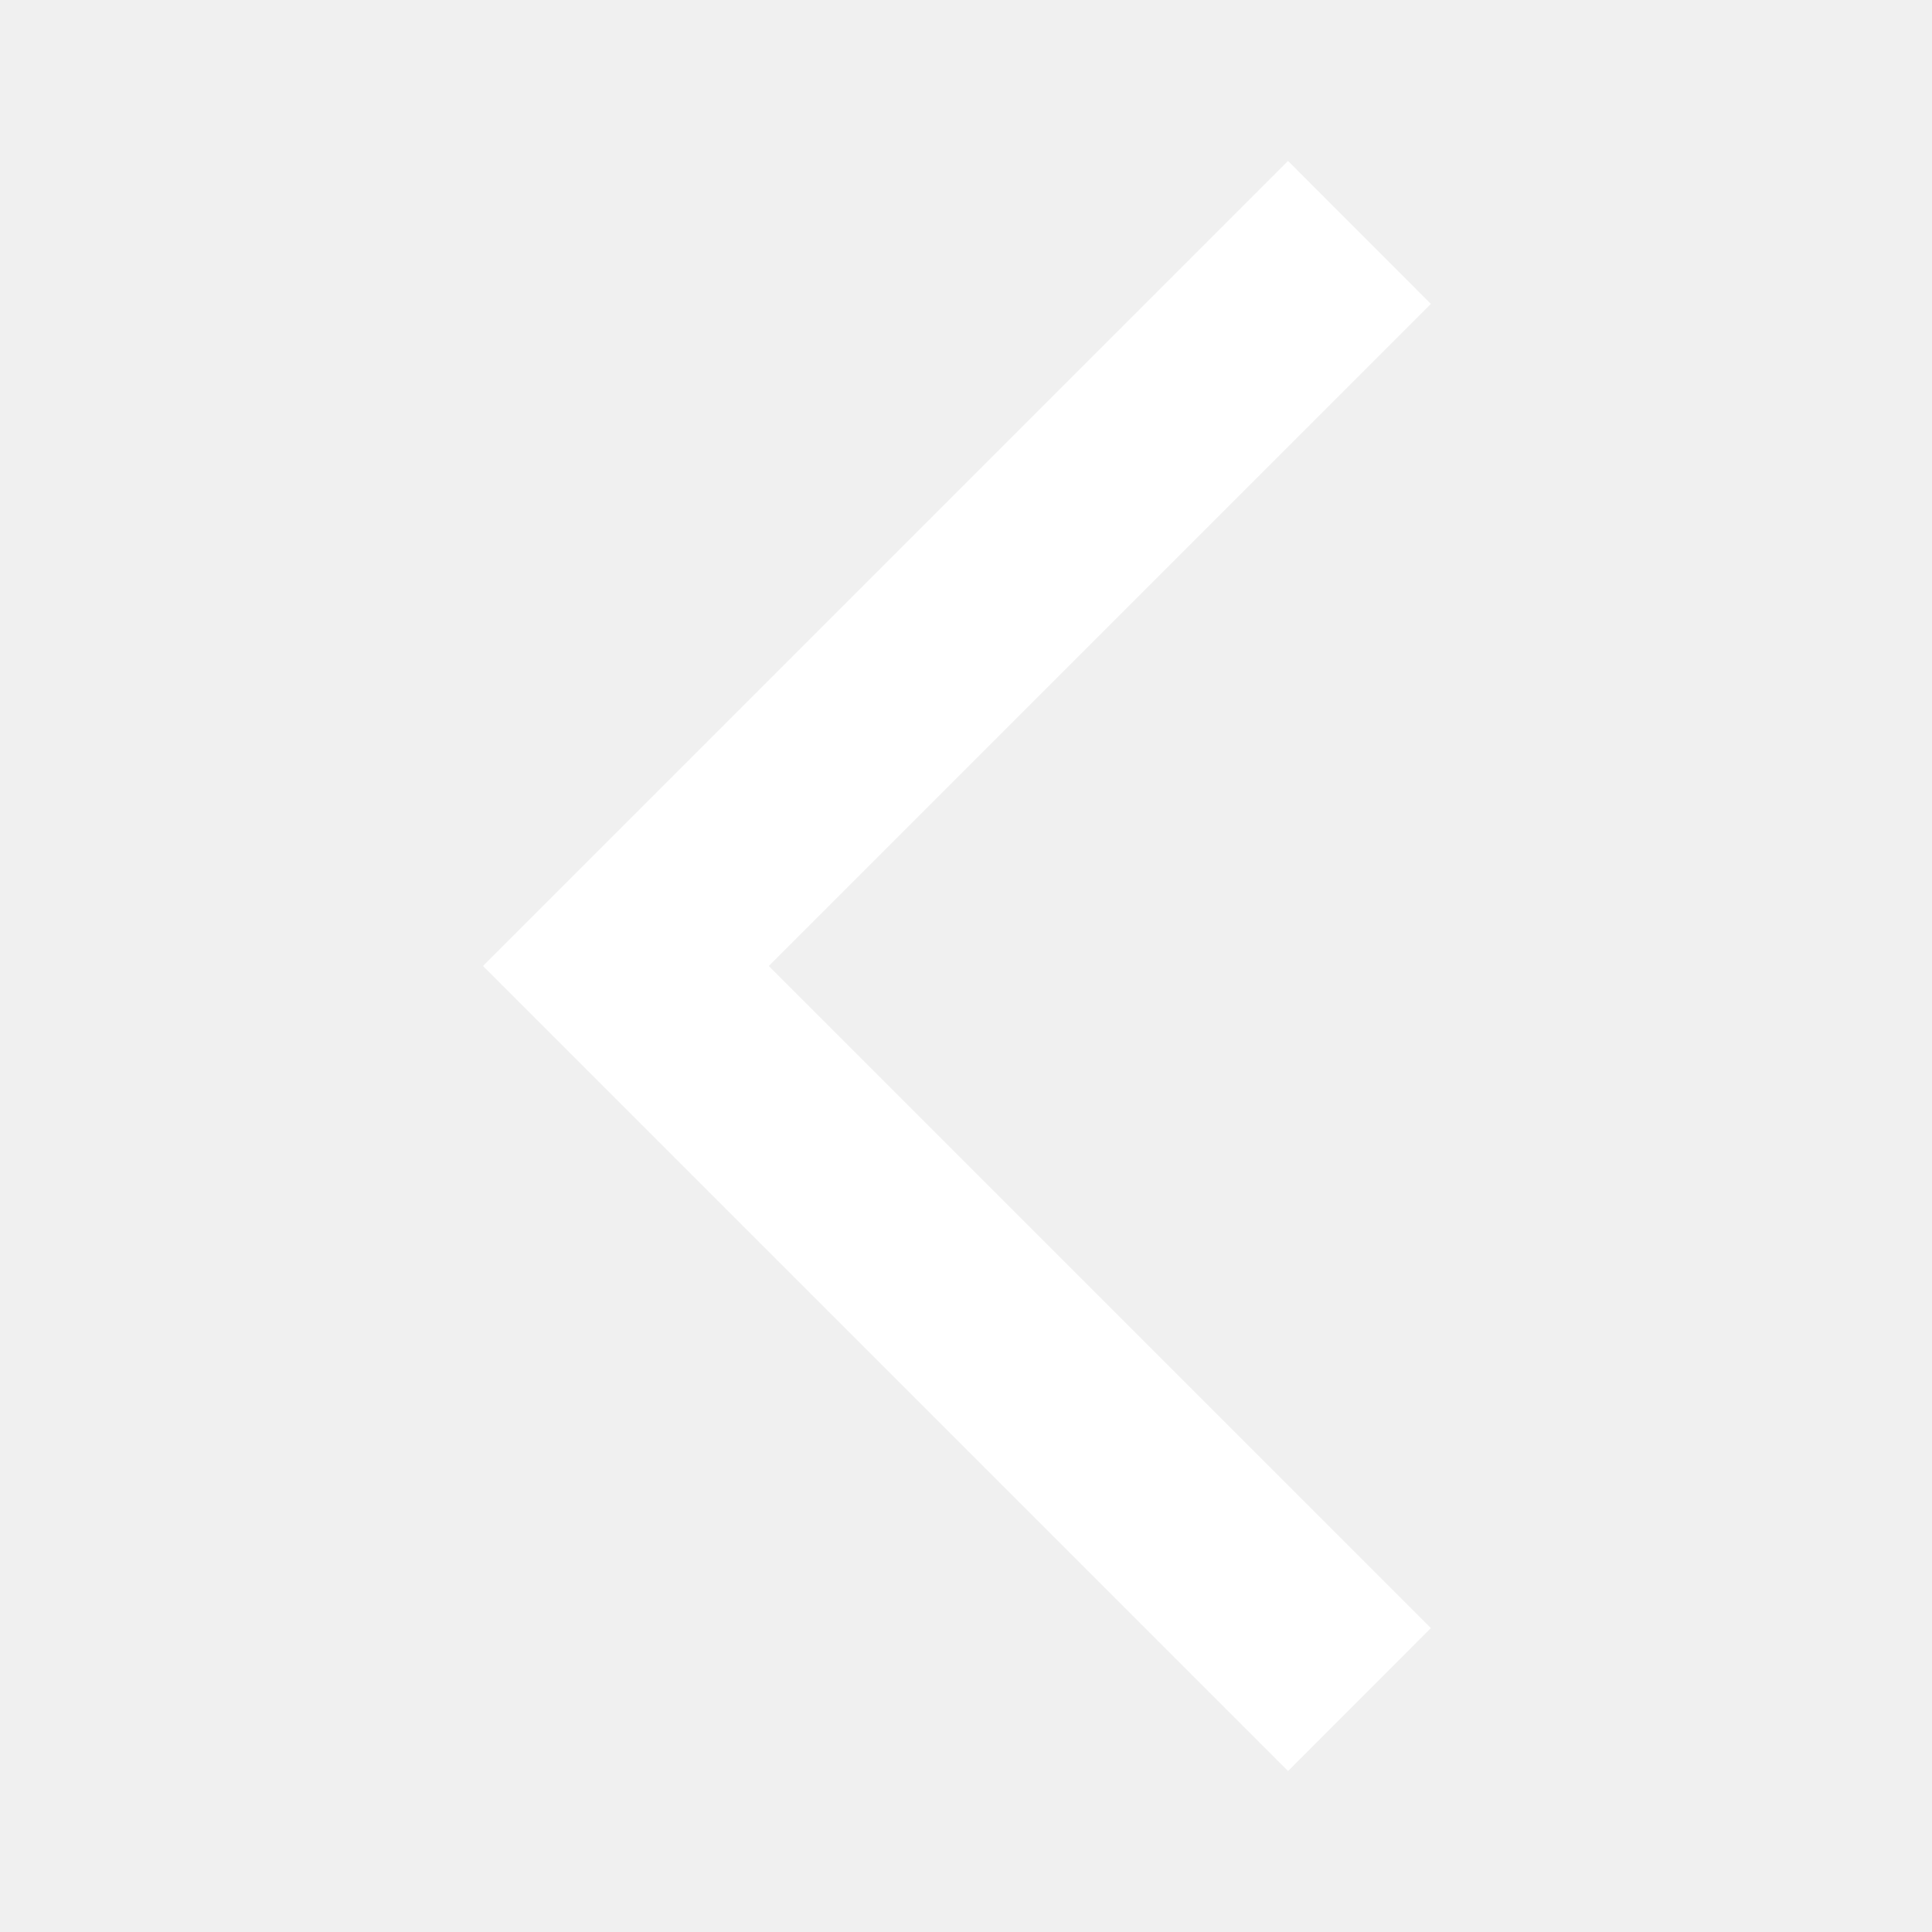
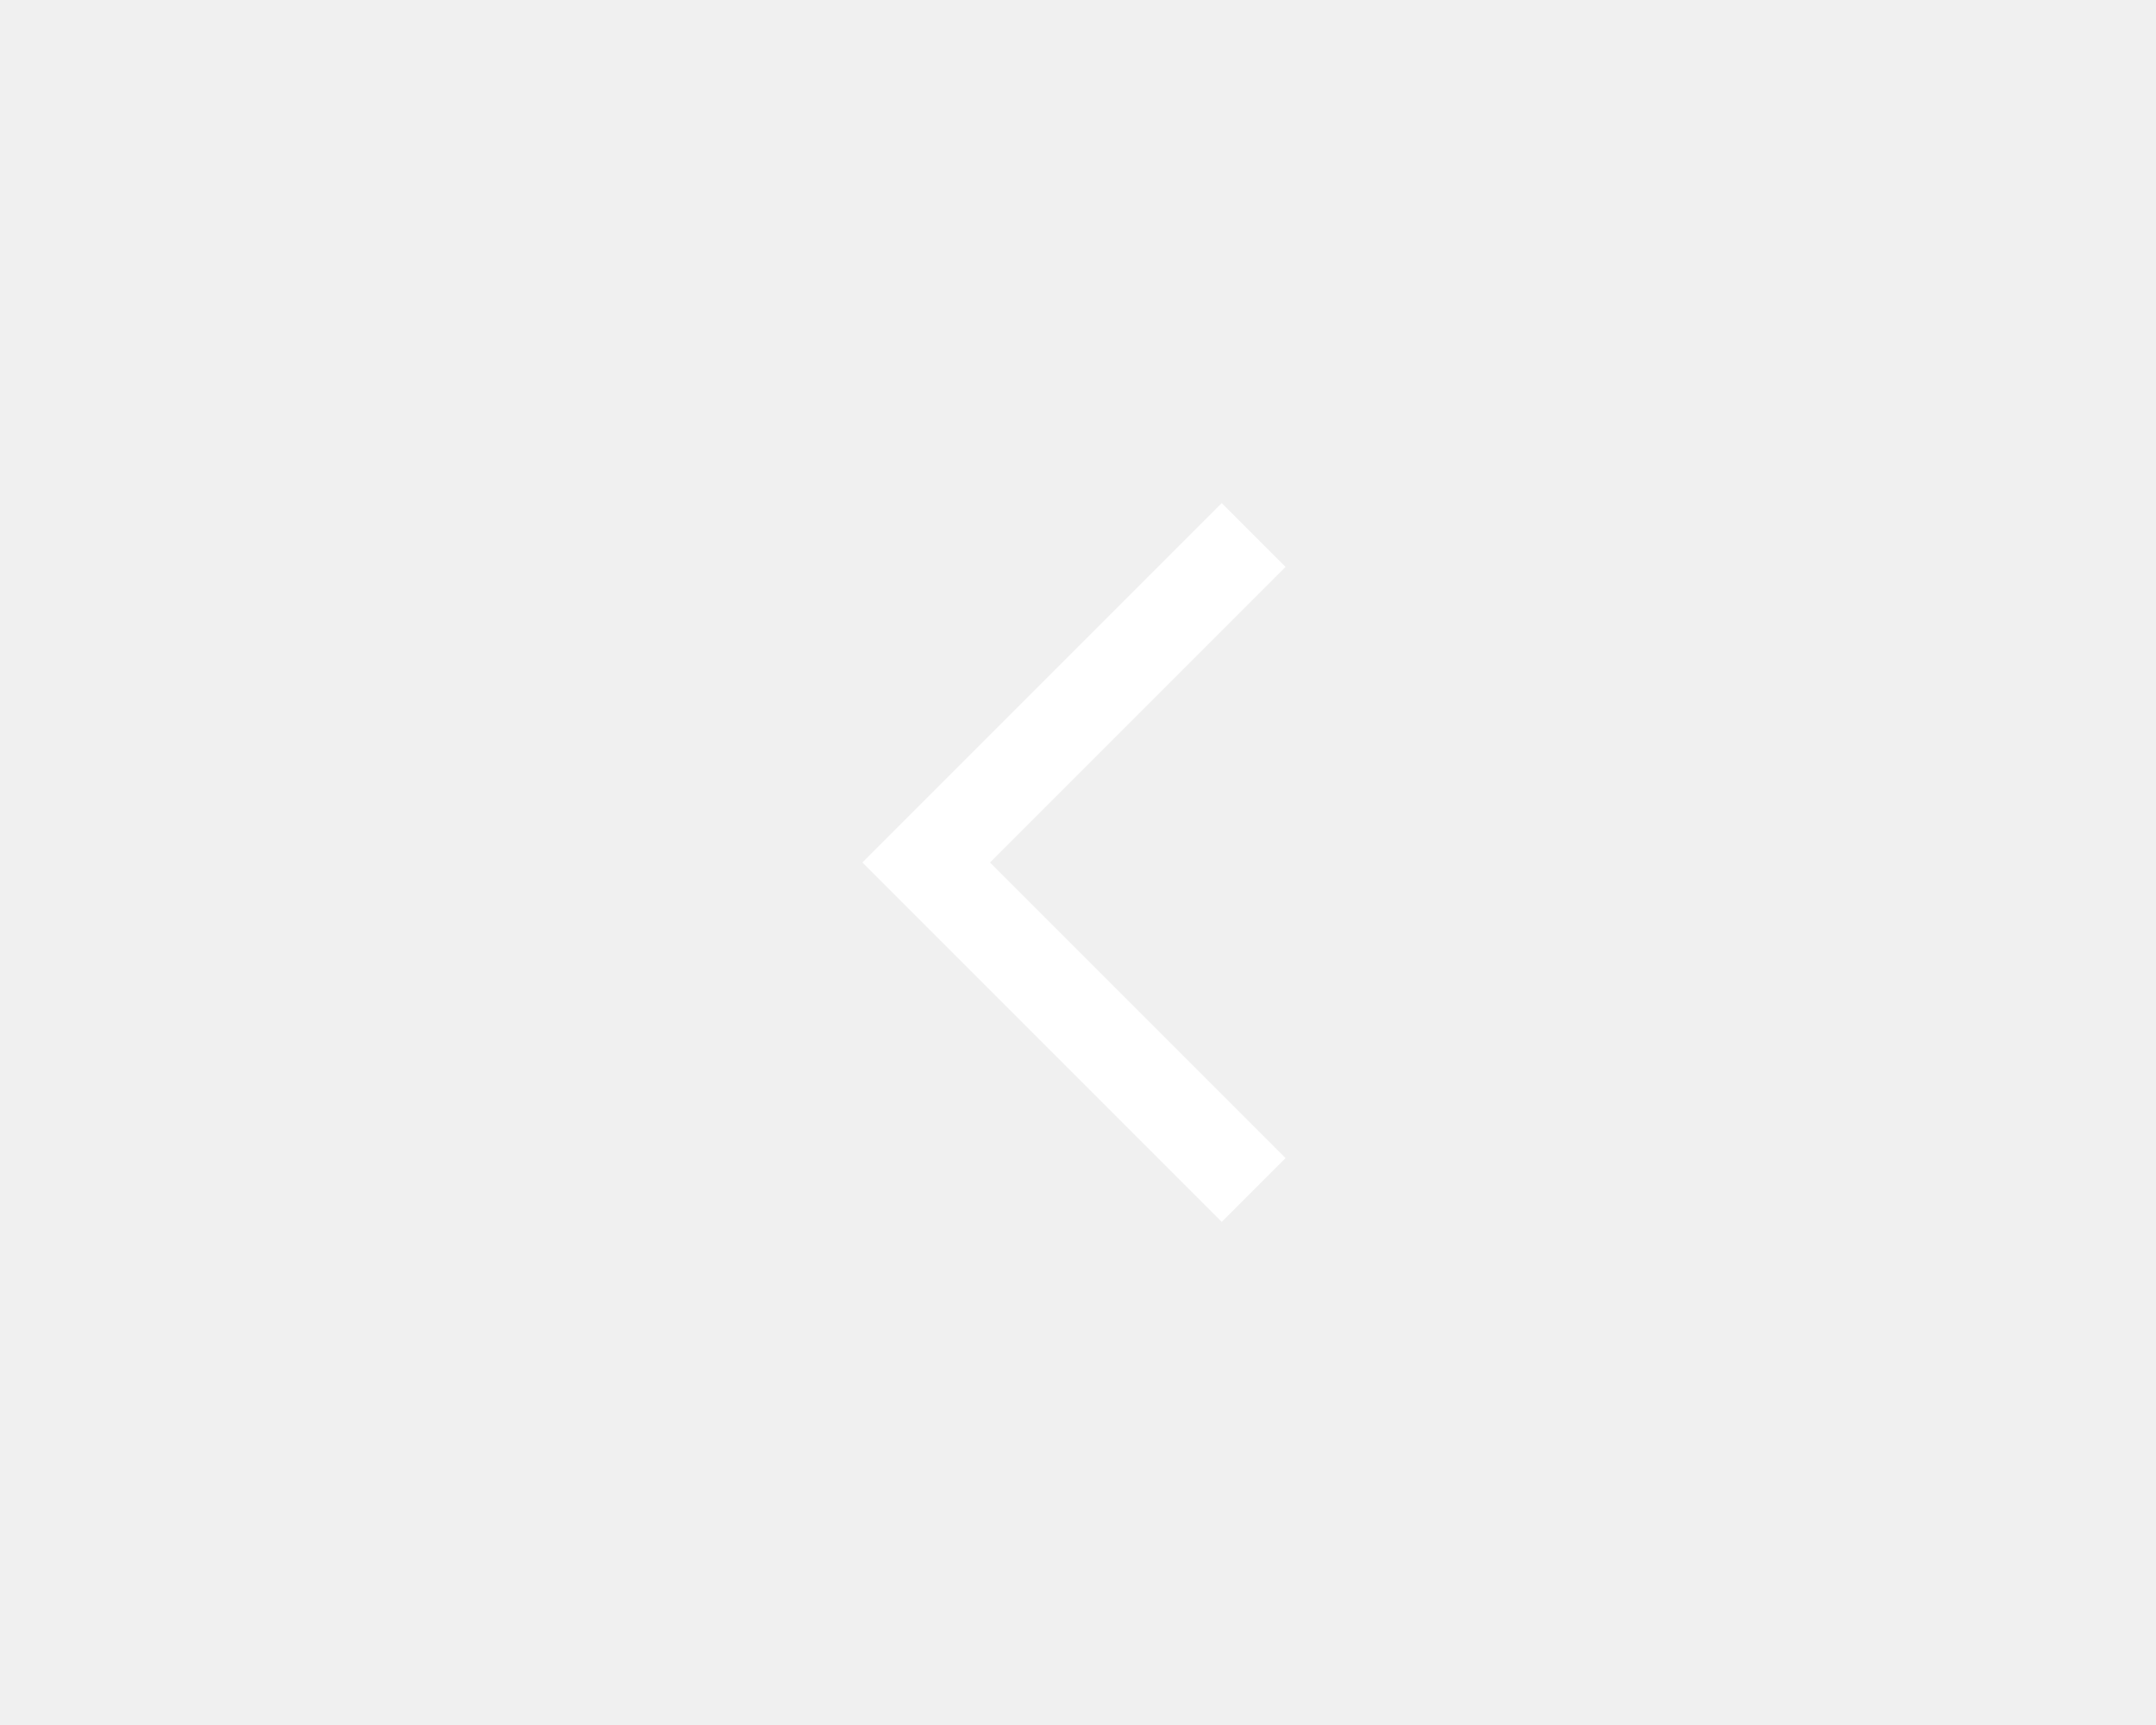
- <svg xmlns="http://www.w3.org/2000/svg" width="16" height="16" viewBox="0 0 16 16" fill="none">
-   <mask id="mask0_229_923" style="mask-type:alpha" maskUnits="userSpaceOnUse" x="0" y="0" width="16" height="16">
-     <rect width="16" height="16" fill="#C4C4C4" />
+ <svg xmlns="http://www.w3.org/2000/svg" width="40" height="32" viewBox="0 0 40 32" fill="none">
+   <rect width="40" height="32" rx="4" fill="url(#paint0_linear_676_1277)" />
+   <mask id="mask0_676_1277" style="mask-type:alpha" maskUnits="userSpaceOnUse" x="12" y="8" width="16" height="16">
+     <rect x="12" y="8" width="16" height="16" fill="#C4C4C4" />
  </mask>
-   <g mask="url(#mask0_229_923)">
-     <path d="M10.667 14.667L4 8L10.667 1.333L11.85 2.517L6.367 8L11.85 13.483L10.667 14.667Z" fill="white" />
+   <g mask="url(#mask0_676_1277)">
+     <path d="M22.667 22.667L16 16L22.667 9.333L23.85 10.517L18.367 16L23.85 21.483L22.667 22.667Z" fill="white" />
  </g>
</svg>
